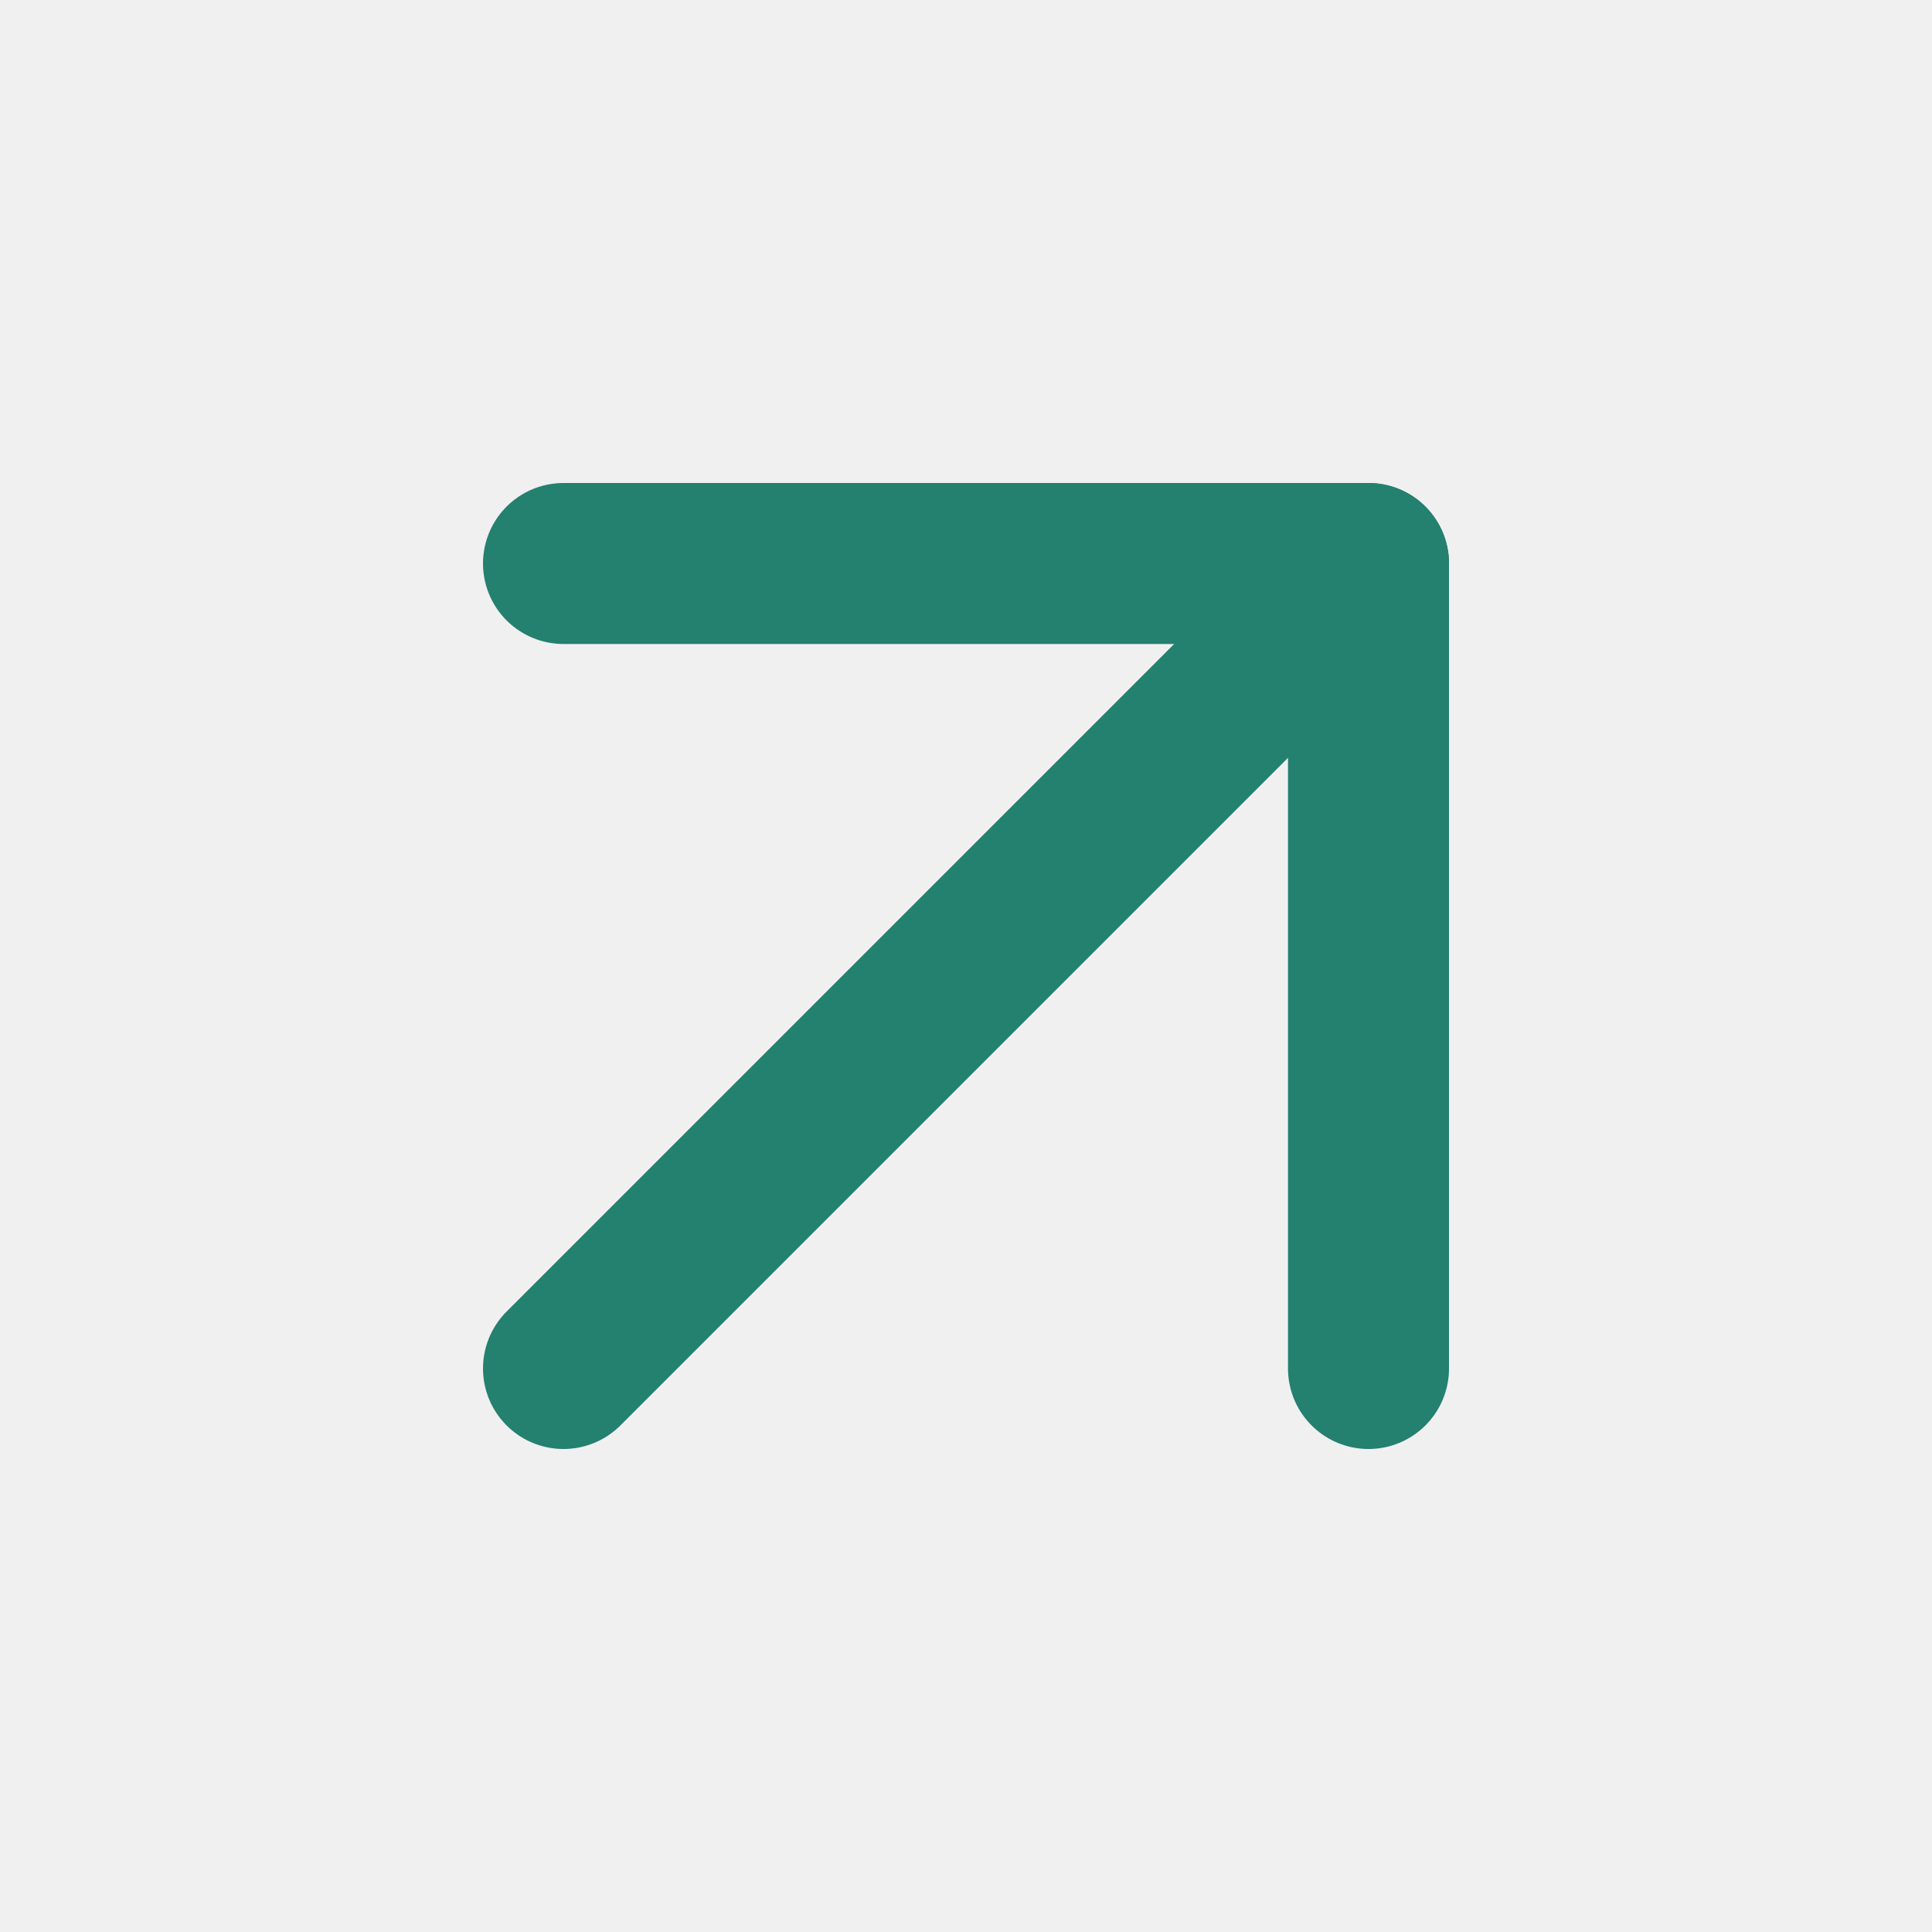
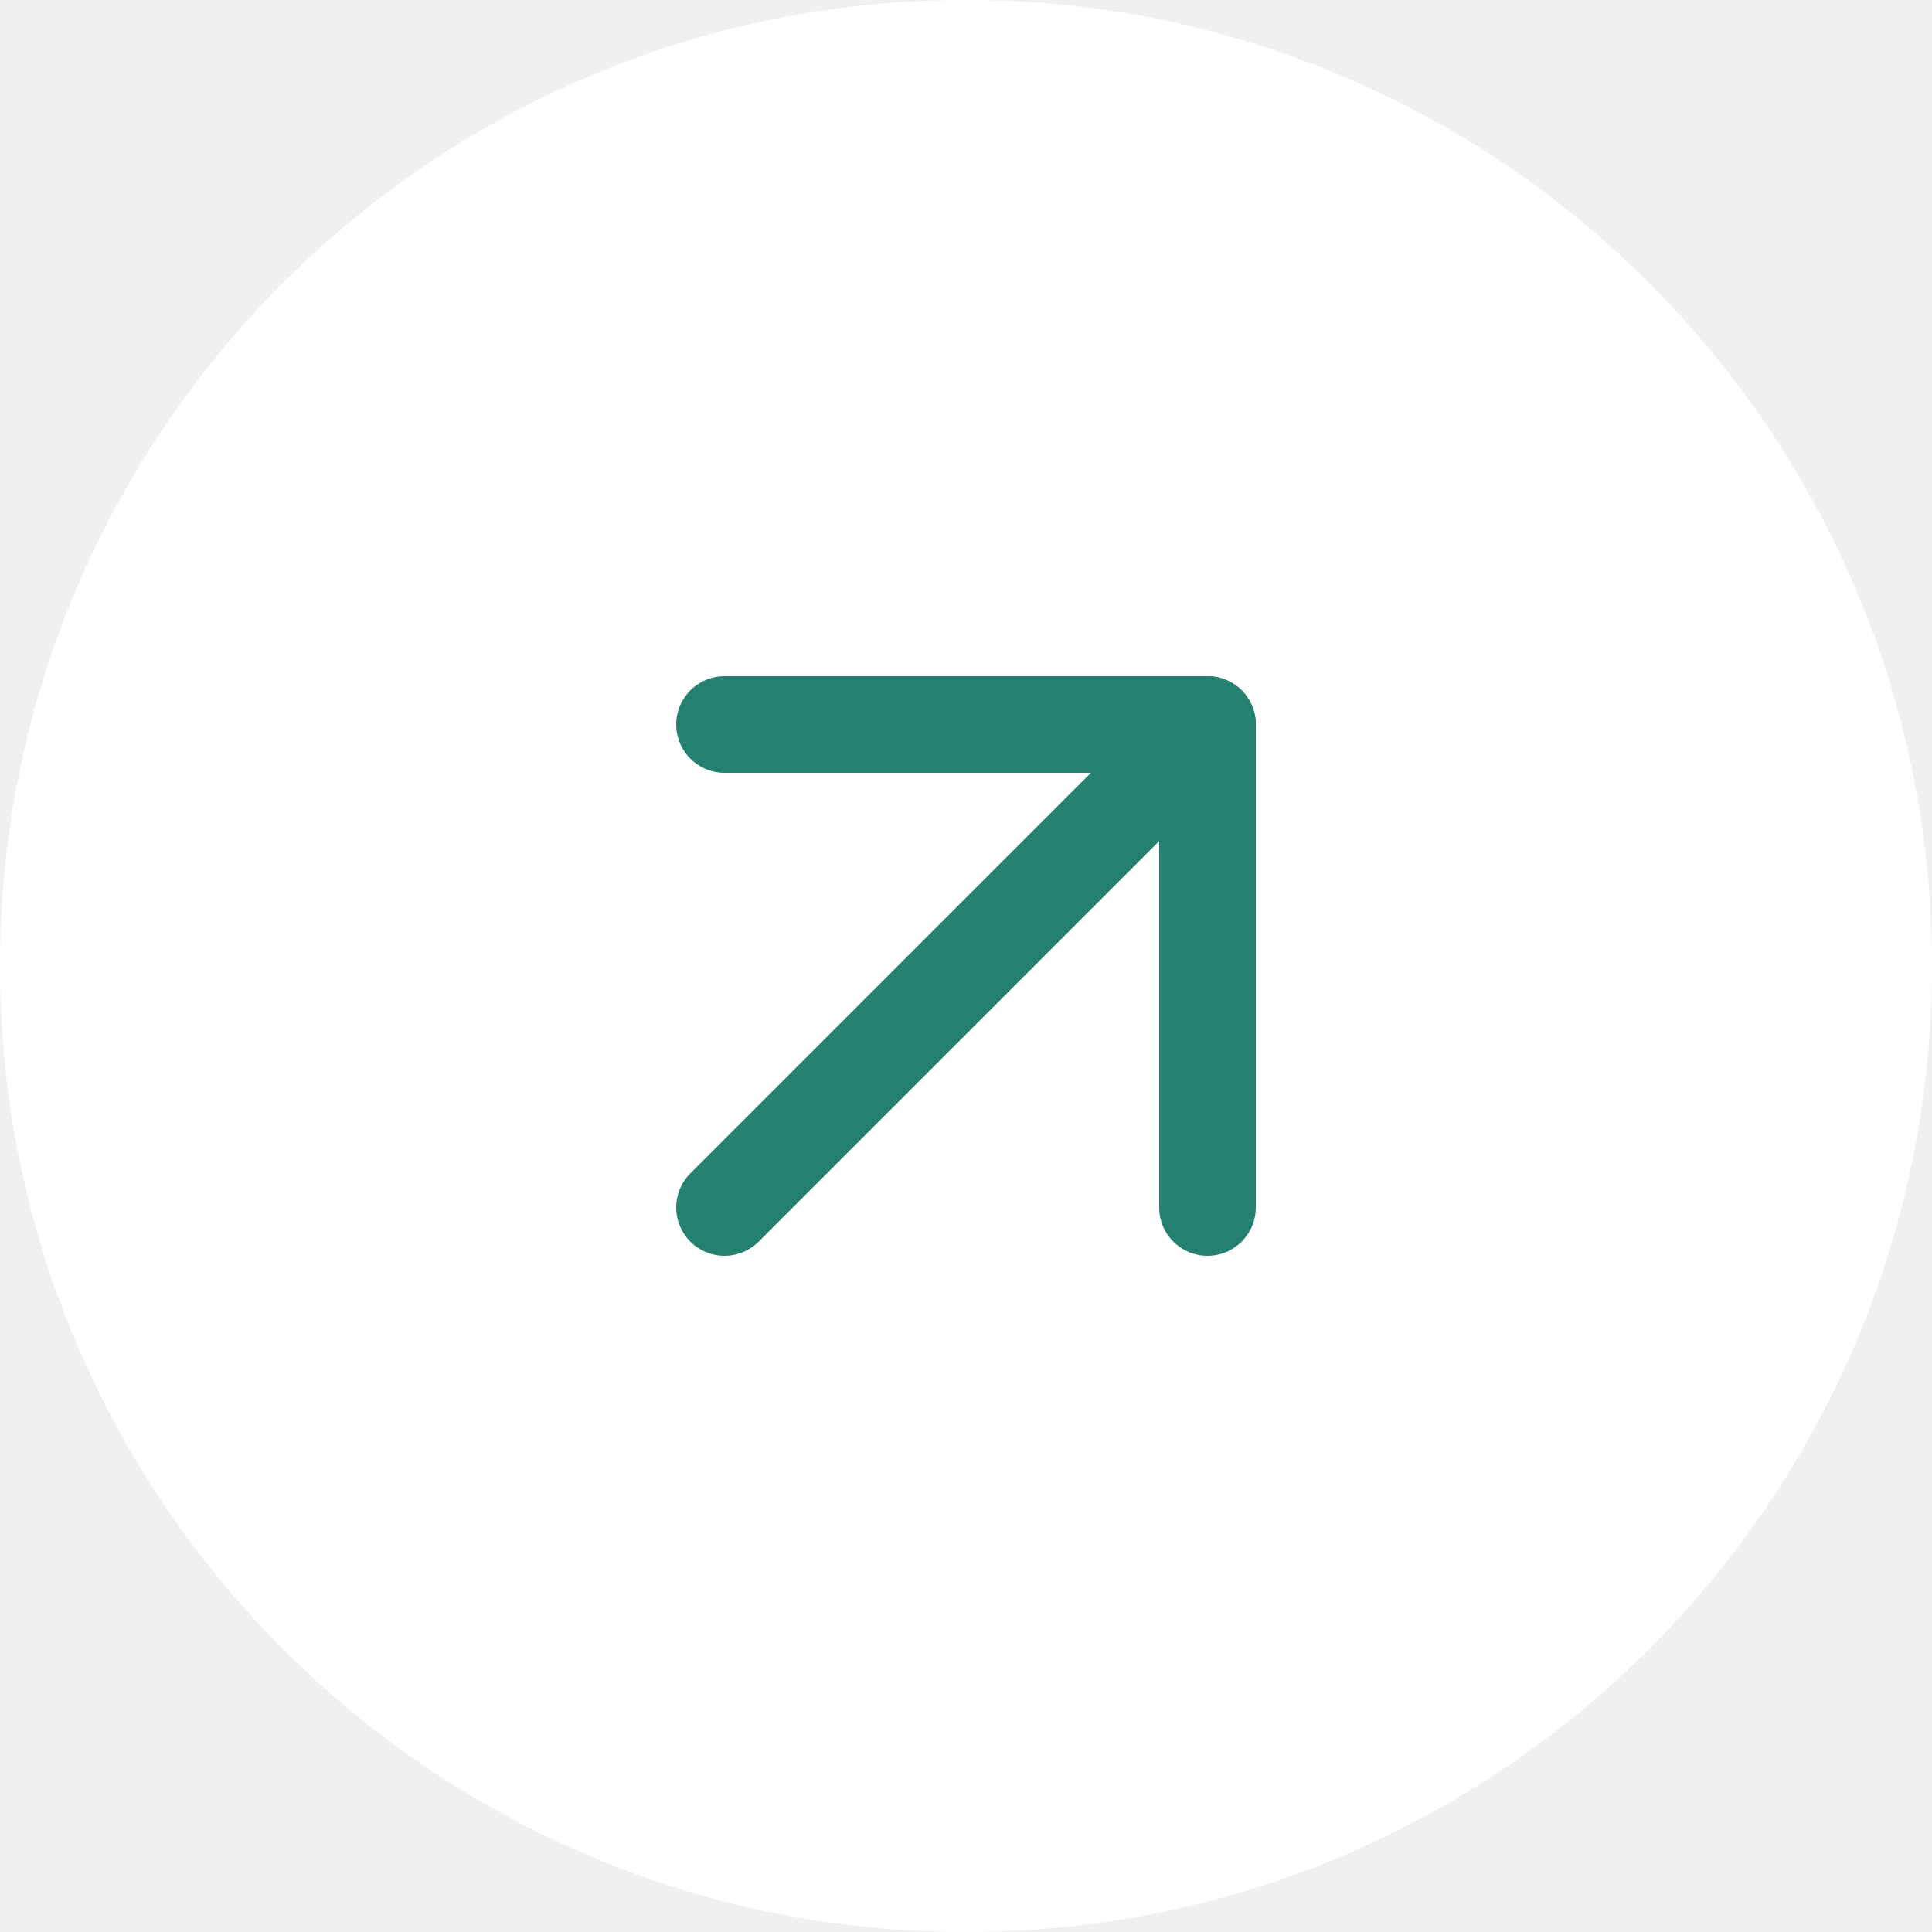
- <svg xmlns="http://www.w3.org/2000/svg" width="24" height="24" viewBox="0 0 24 24" fill="none">
-   <path d="M7 17L17 7" stroke="#24806F" stroke-width="2" stroke-linecap="round" stroke-linejoin="round" />
-   <path d="M7 7H17V17" stroke="#24806F" stroke-width="2" stroke-linecap="round" stroke-linejoin="round" />
+ <svg xmlns="http://www.w3.org/2000/svg" width="40" height="40" viewBox="0 0 40 40" fill="none">
+   <rect width="40" height="40" rx="20" fill="white" />
+   <path d="M15 25L25 15" stroke="#24806F" stroke-width="2" stroke-linecap="round" stroke-linejoin="round" />
+   <path d="M15 15H25V25" stroke="#24806F" stroke-width="2" stroke-linecap="round" stroke-linejoin="round" />
</svg>
